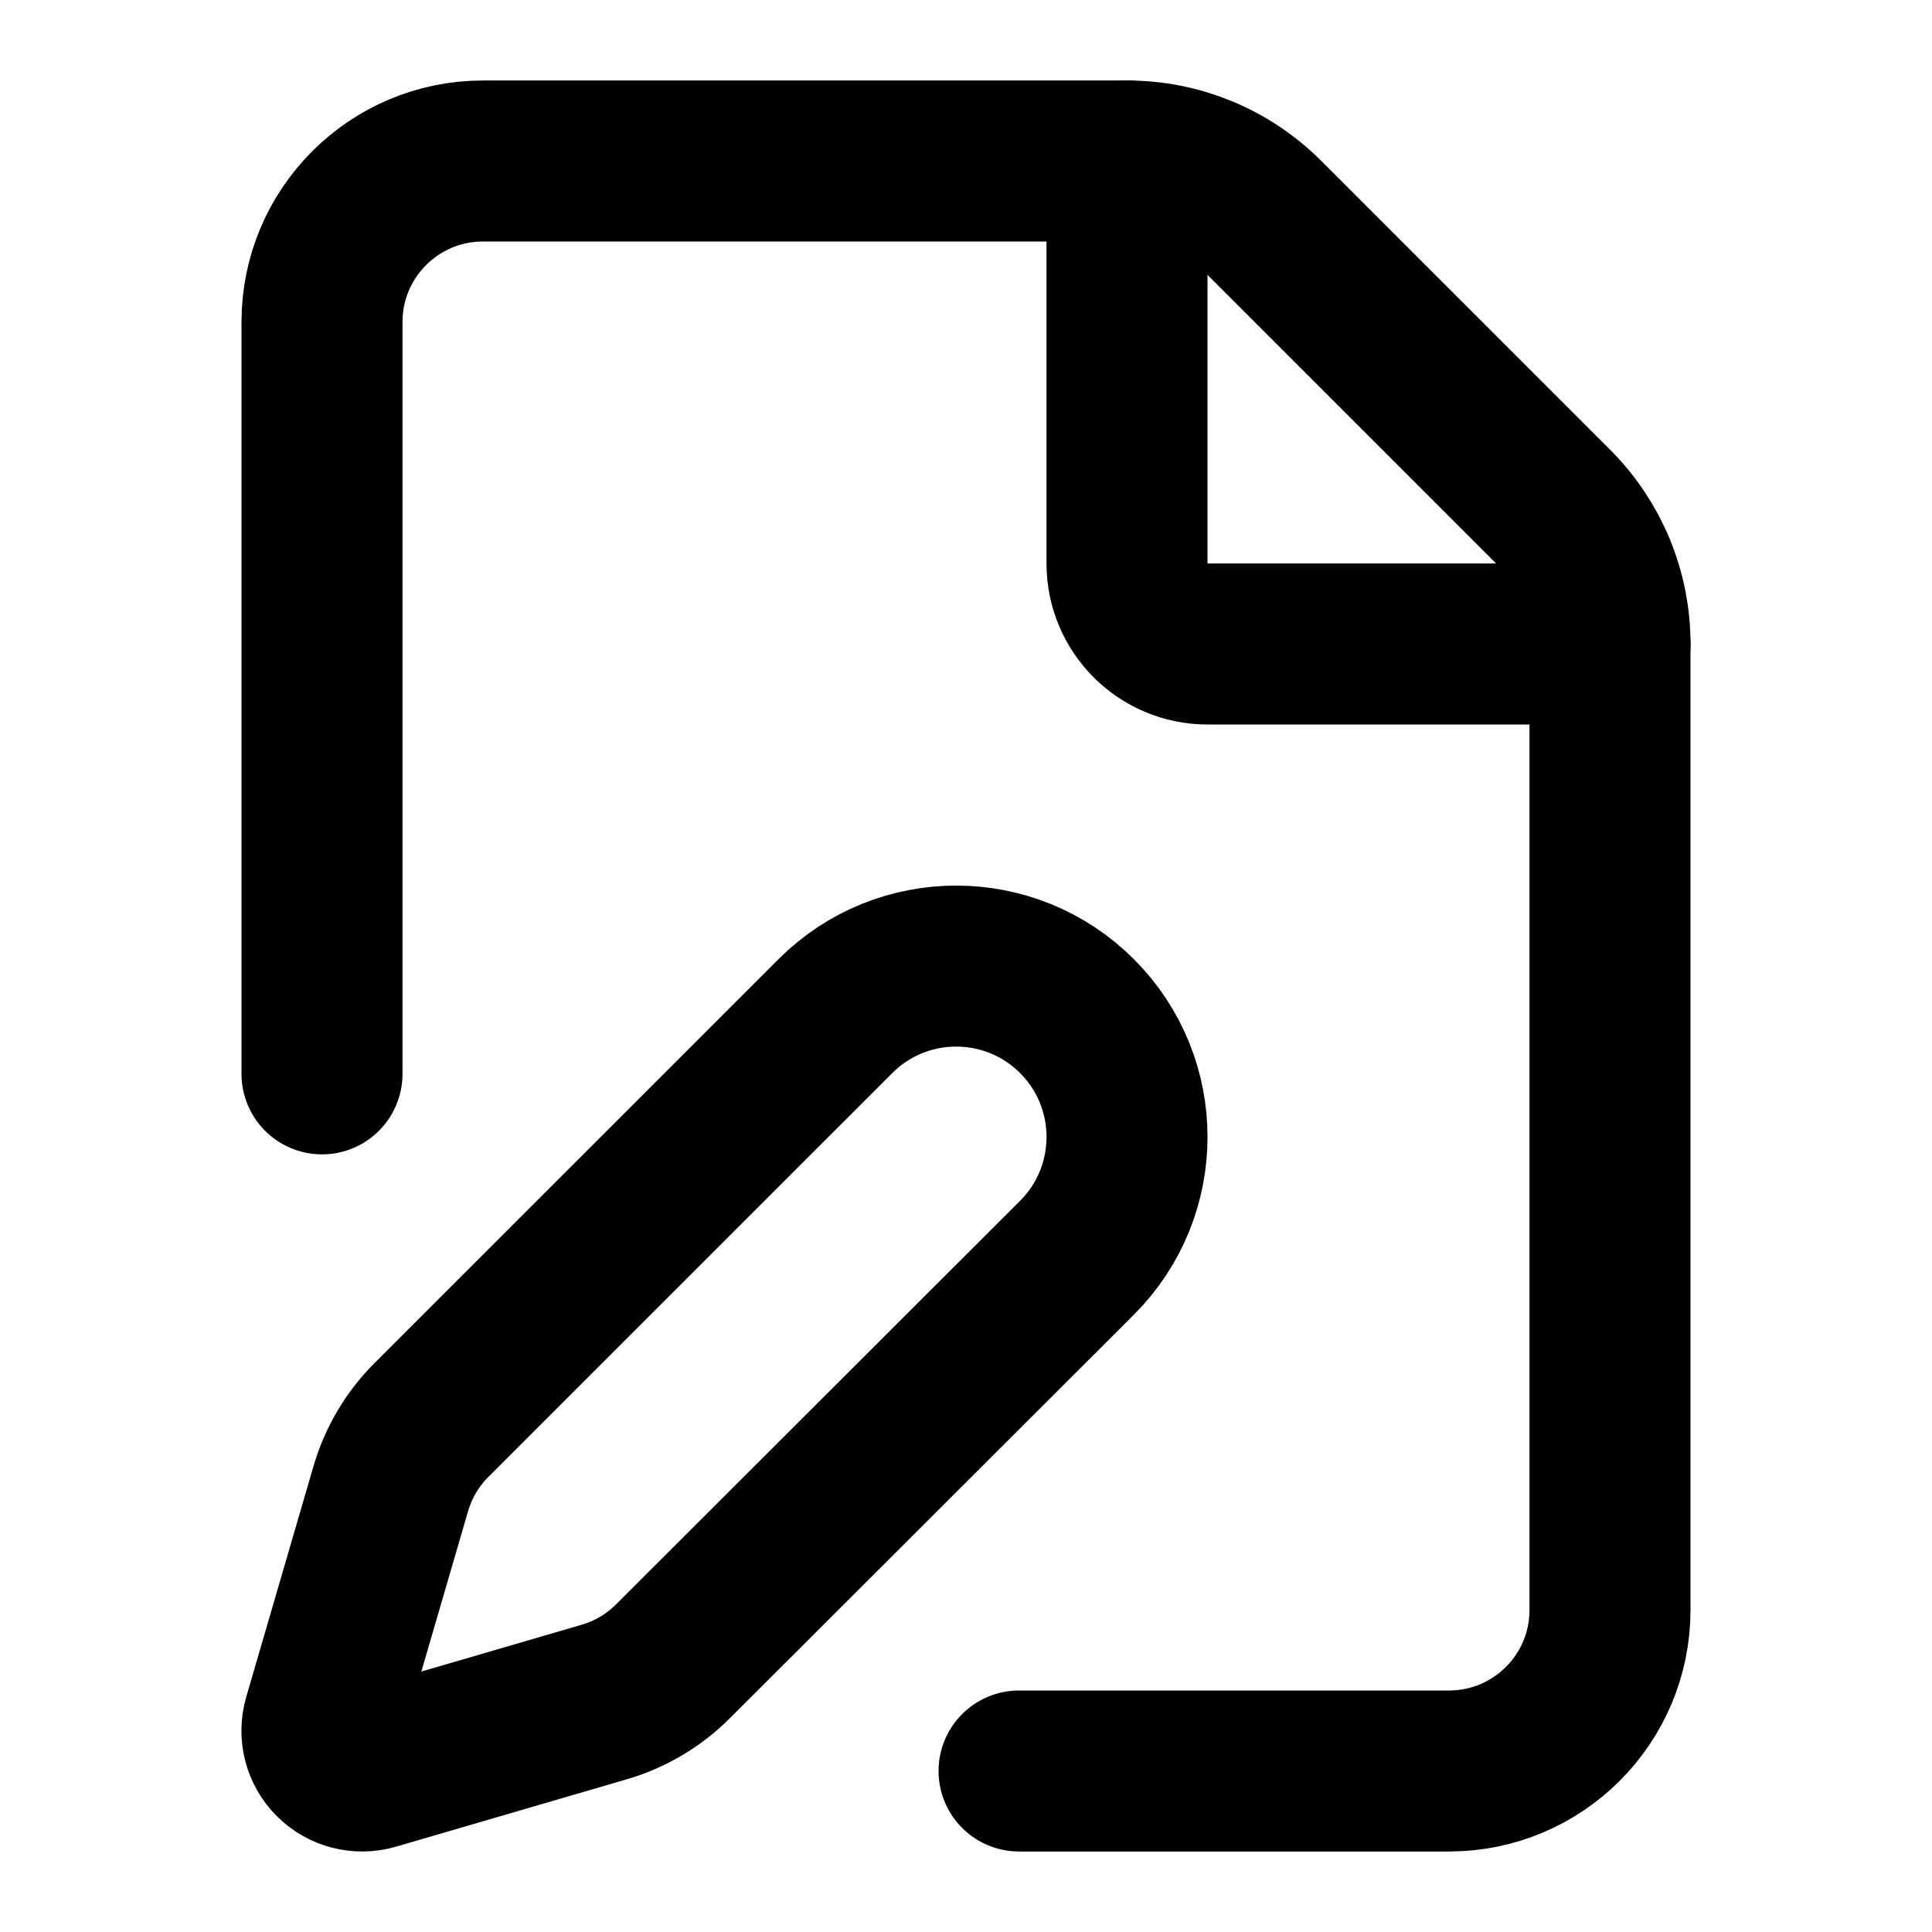
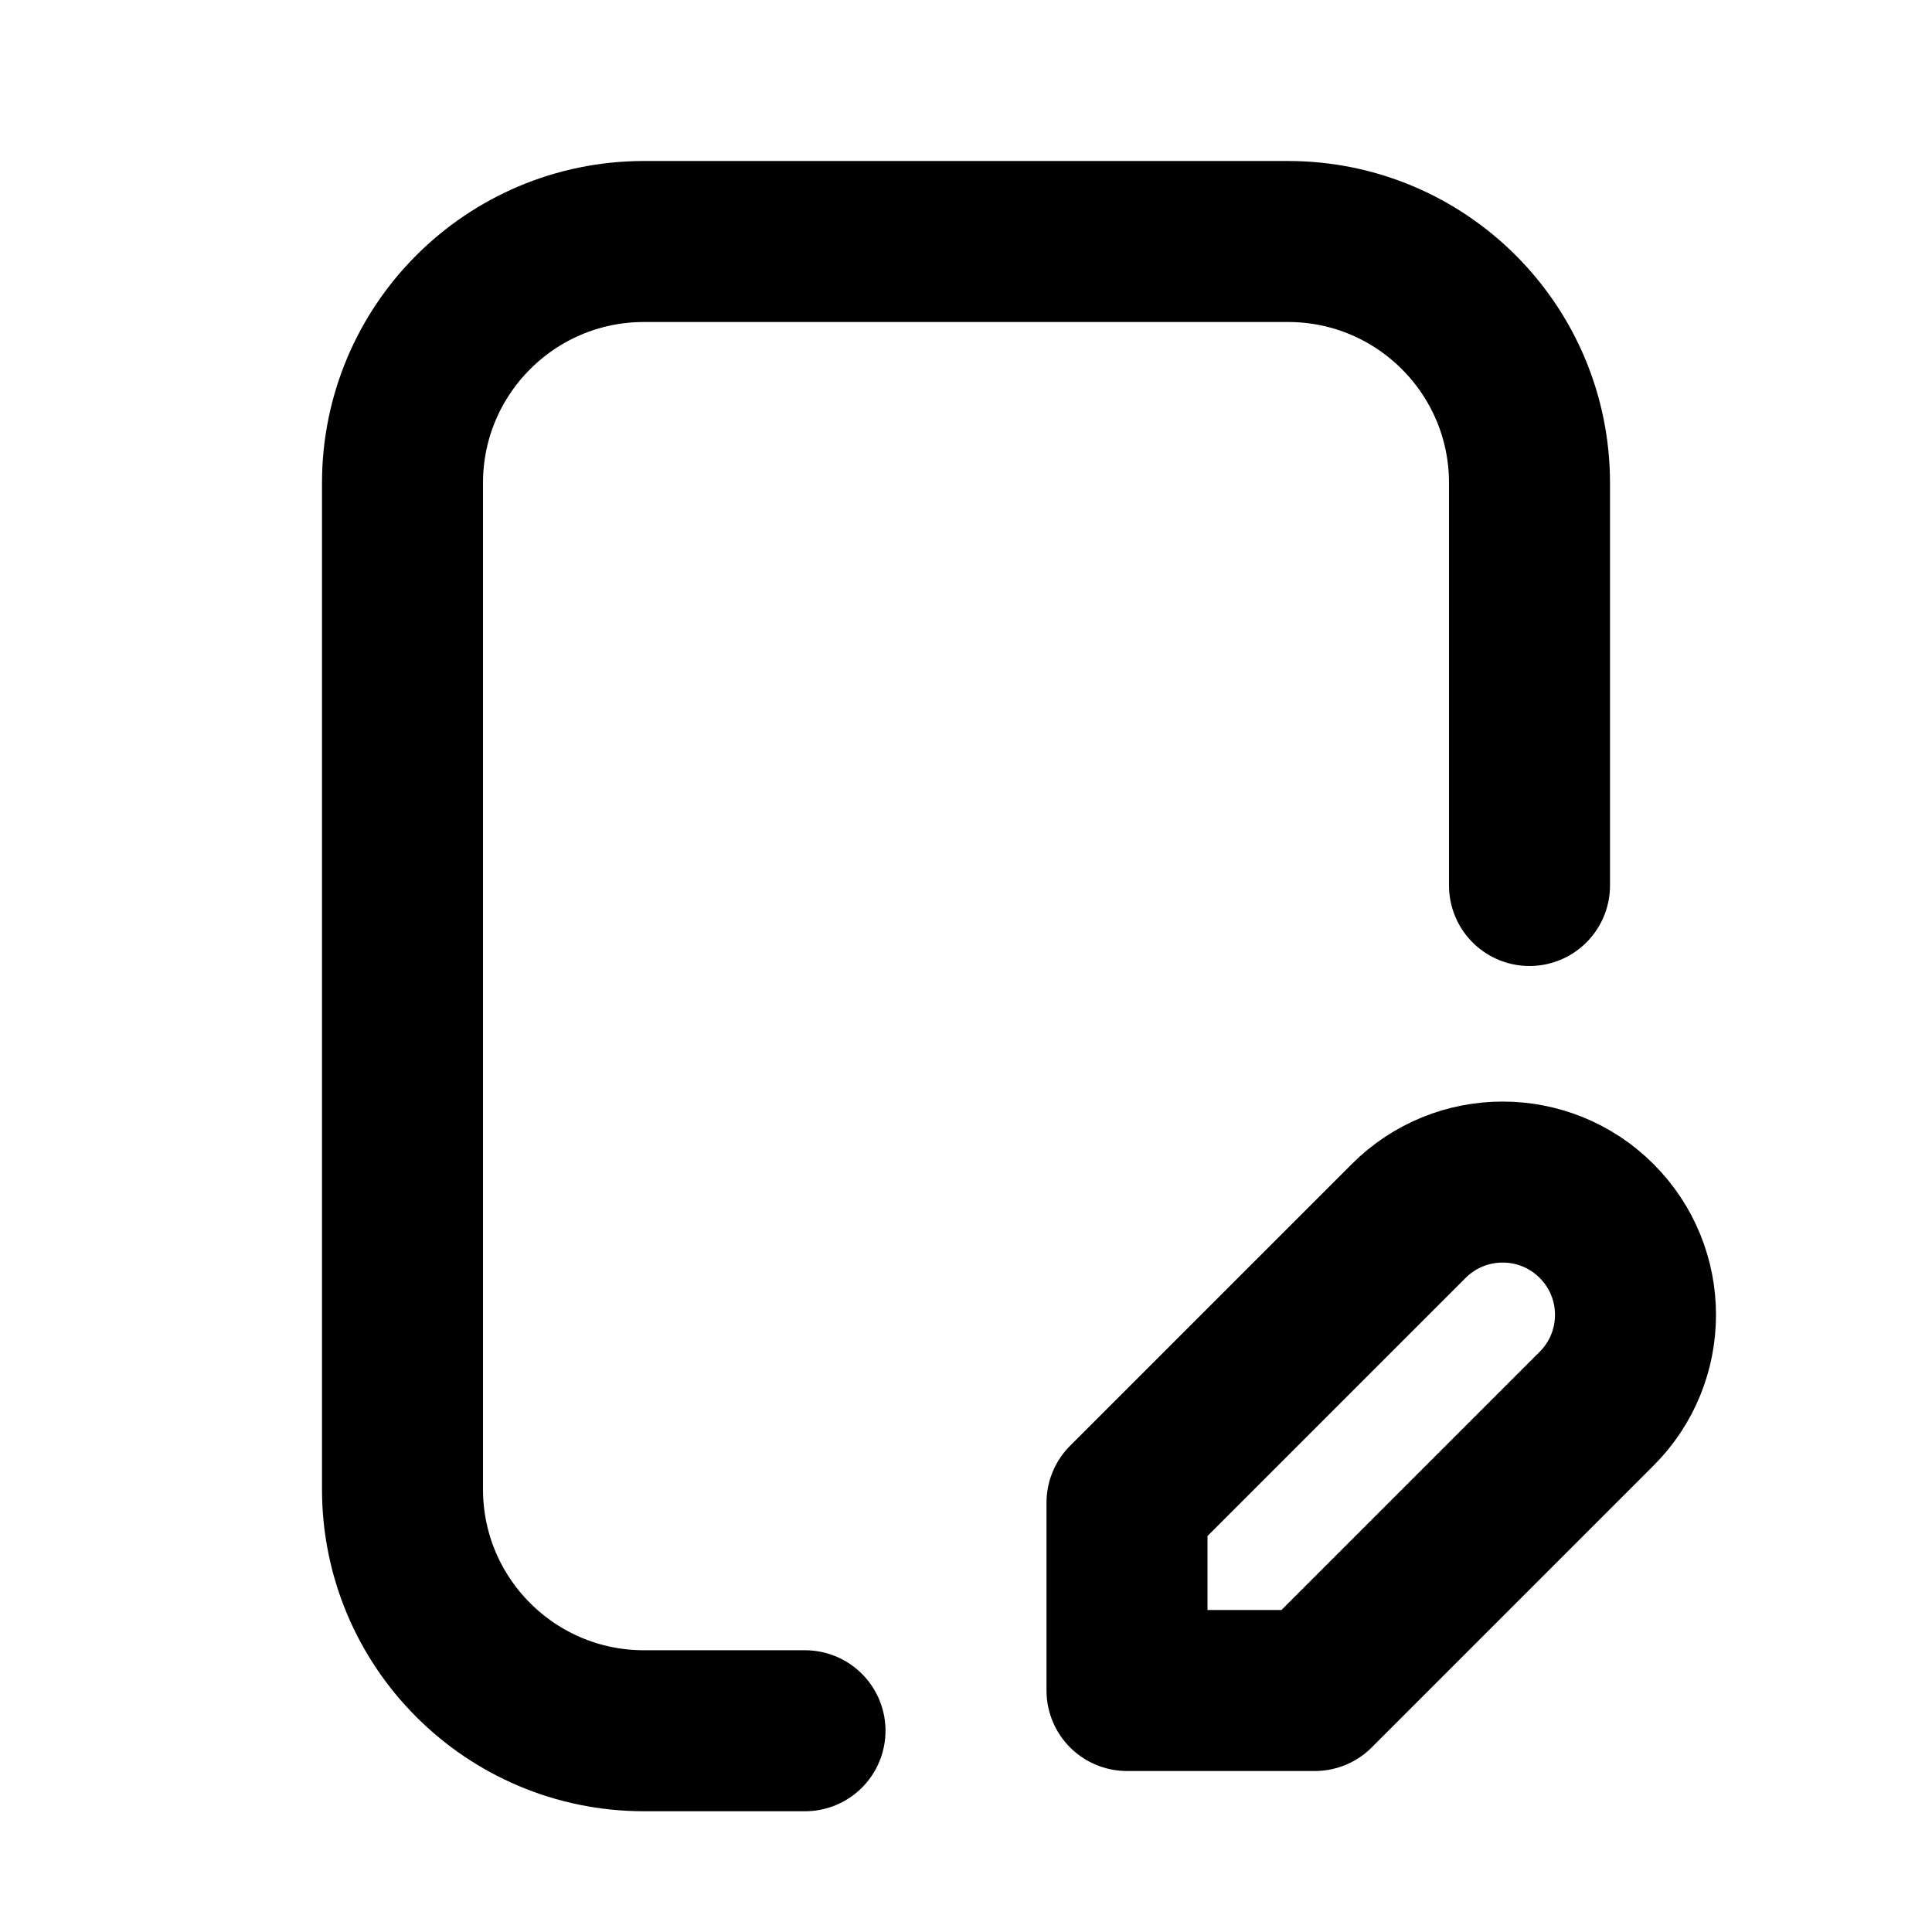
- <svg xmlns="http://www.w3.org/2000/svg" viewBox="0 0 24 24" fill="none" stroke="currentColor" stroke-width="2" stroke-linecap="round" stroke-linejoin="round" data-nika="builtin/edit" aria-hidden="true">
-   <path d="M12.659 22H18a2 2 0 0 0 2-2V8a2.4 2.4 0 0 0-.706-1.706l-3.588-3.588A2.4 2.4 0 0 0 14 2H6a2 2 0 0 0-2 2v9.34" />
-   <path d="M14 2v5a1 1 0 0 0 1 1h5" />
-   <path d="M10.378 12.622a1 1 0 0 1 3 3.003L8.36 20.637a2 2 0 0 1-.854.506l-2.867.837a.5.5 0 0 1-.62-.62l.836-2.869a2 2 0 0 1 .506-.853z" />
+ <svg xmlns="http://www.w3.org/2000/svg" viewBox="0 0 24 24" fill="none" data-nika="builtin/edit" aria-hidden="true">
+   <path d="M10 21.5H8C6.343 21.5 5 20.157 5 18.5V6C5 4.343 6.343 3 8 3H16C17.657 3 19 4.343 19 6V11" stroke="currentColor" stroke-width="2" stroke-linecap="round" stroke-linejoin="round" />
+   <path d="M14 21V18.667L17.5 15.167C18.144 14.523 19.189 14.523 19.833 15.167C20.478 15.811 20.478 16.856 19.833 17.5L16.333 21H14Z" stroke="currentColor" stroke-width="2" stroke-linecap="square" stroke-linejoin="round" />
</svg>
